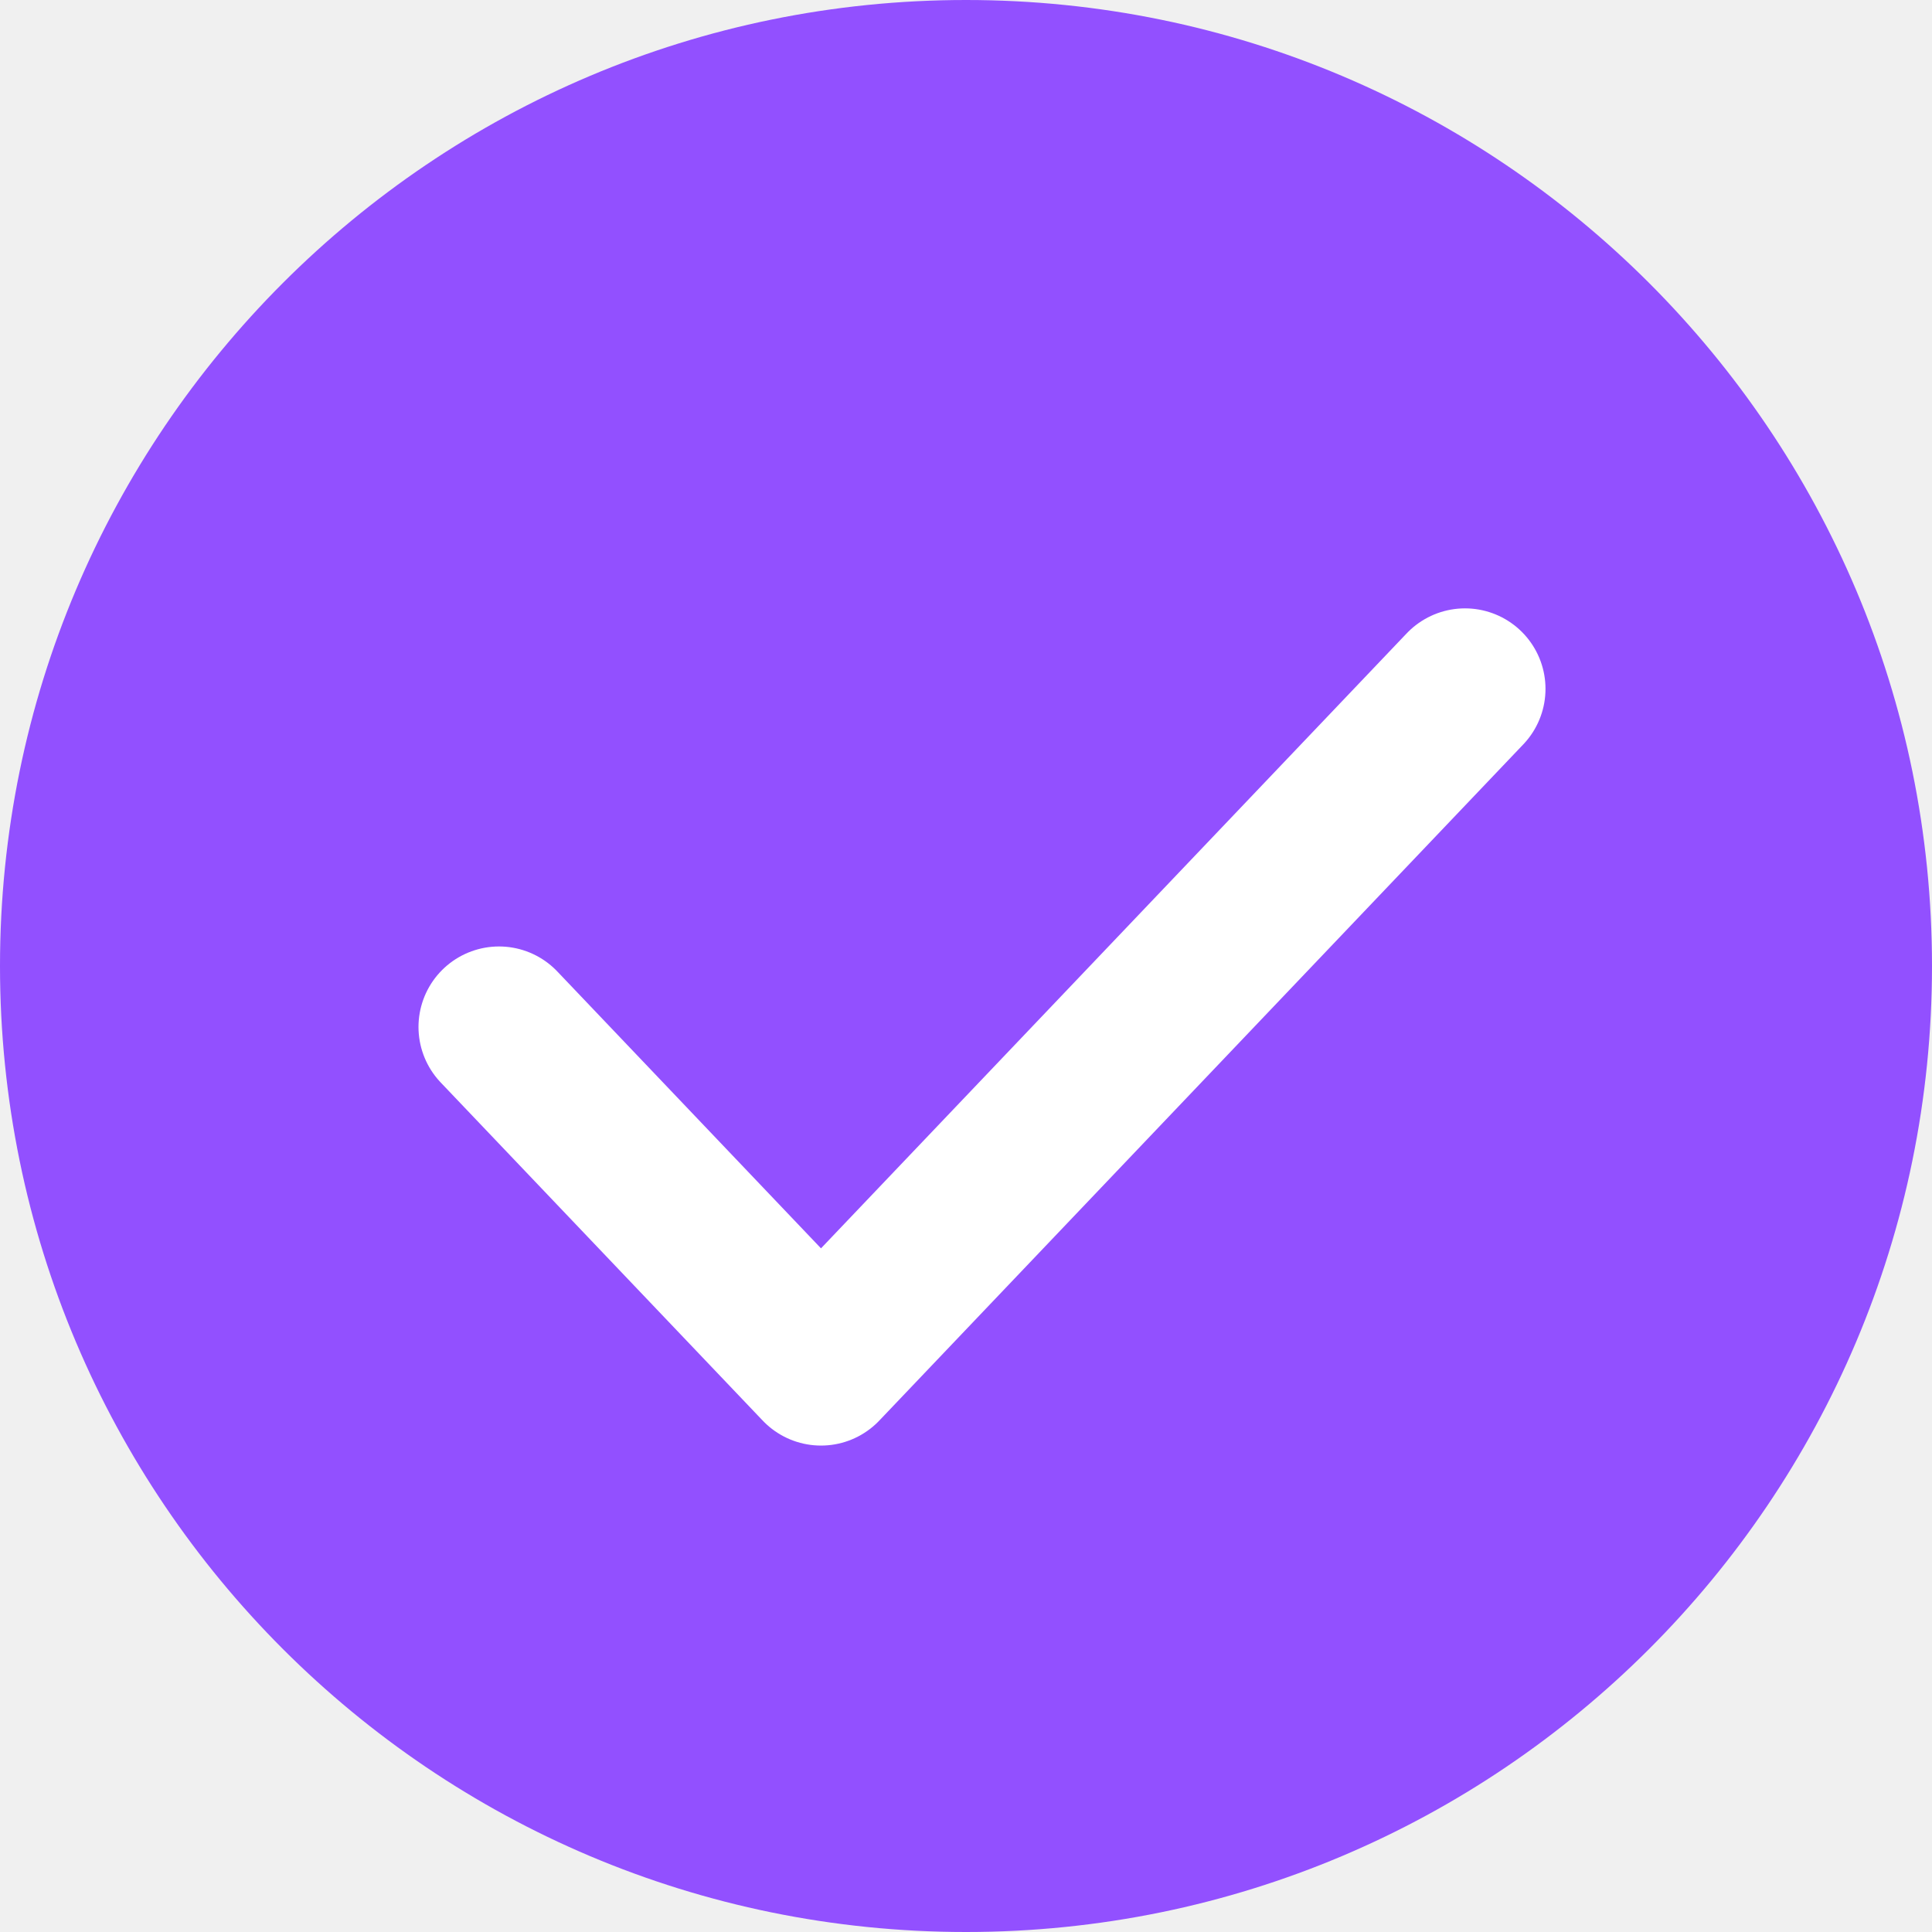
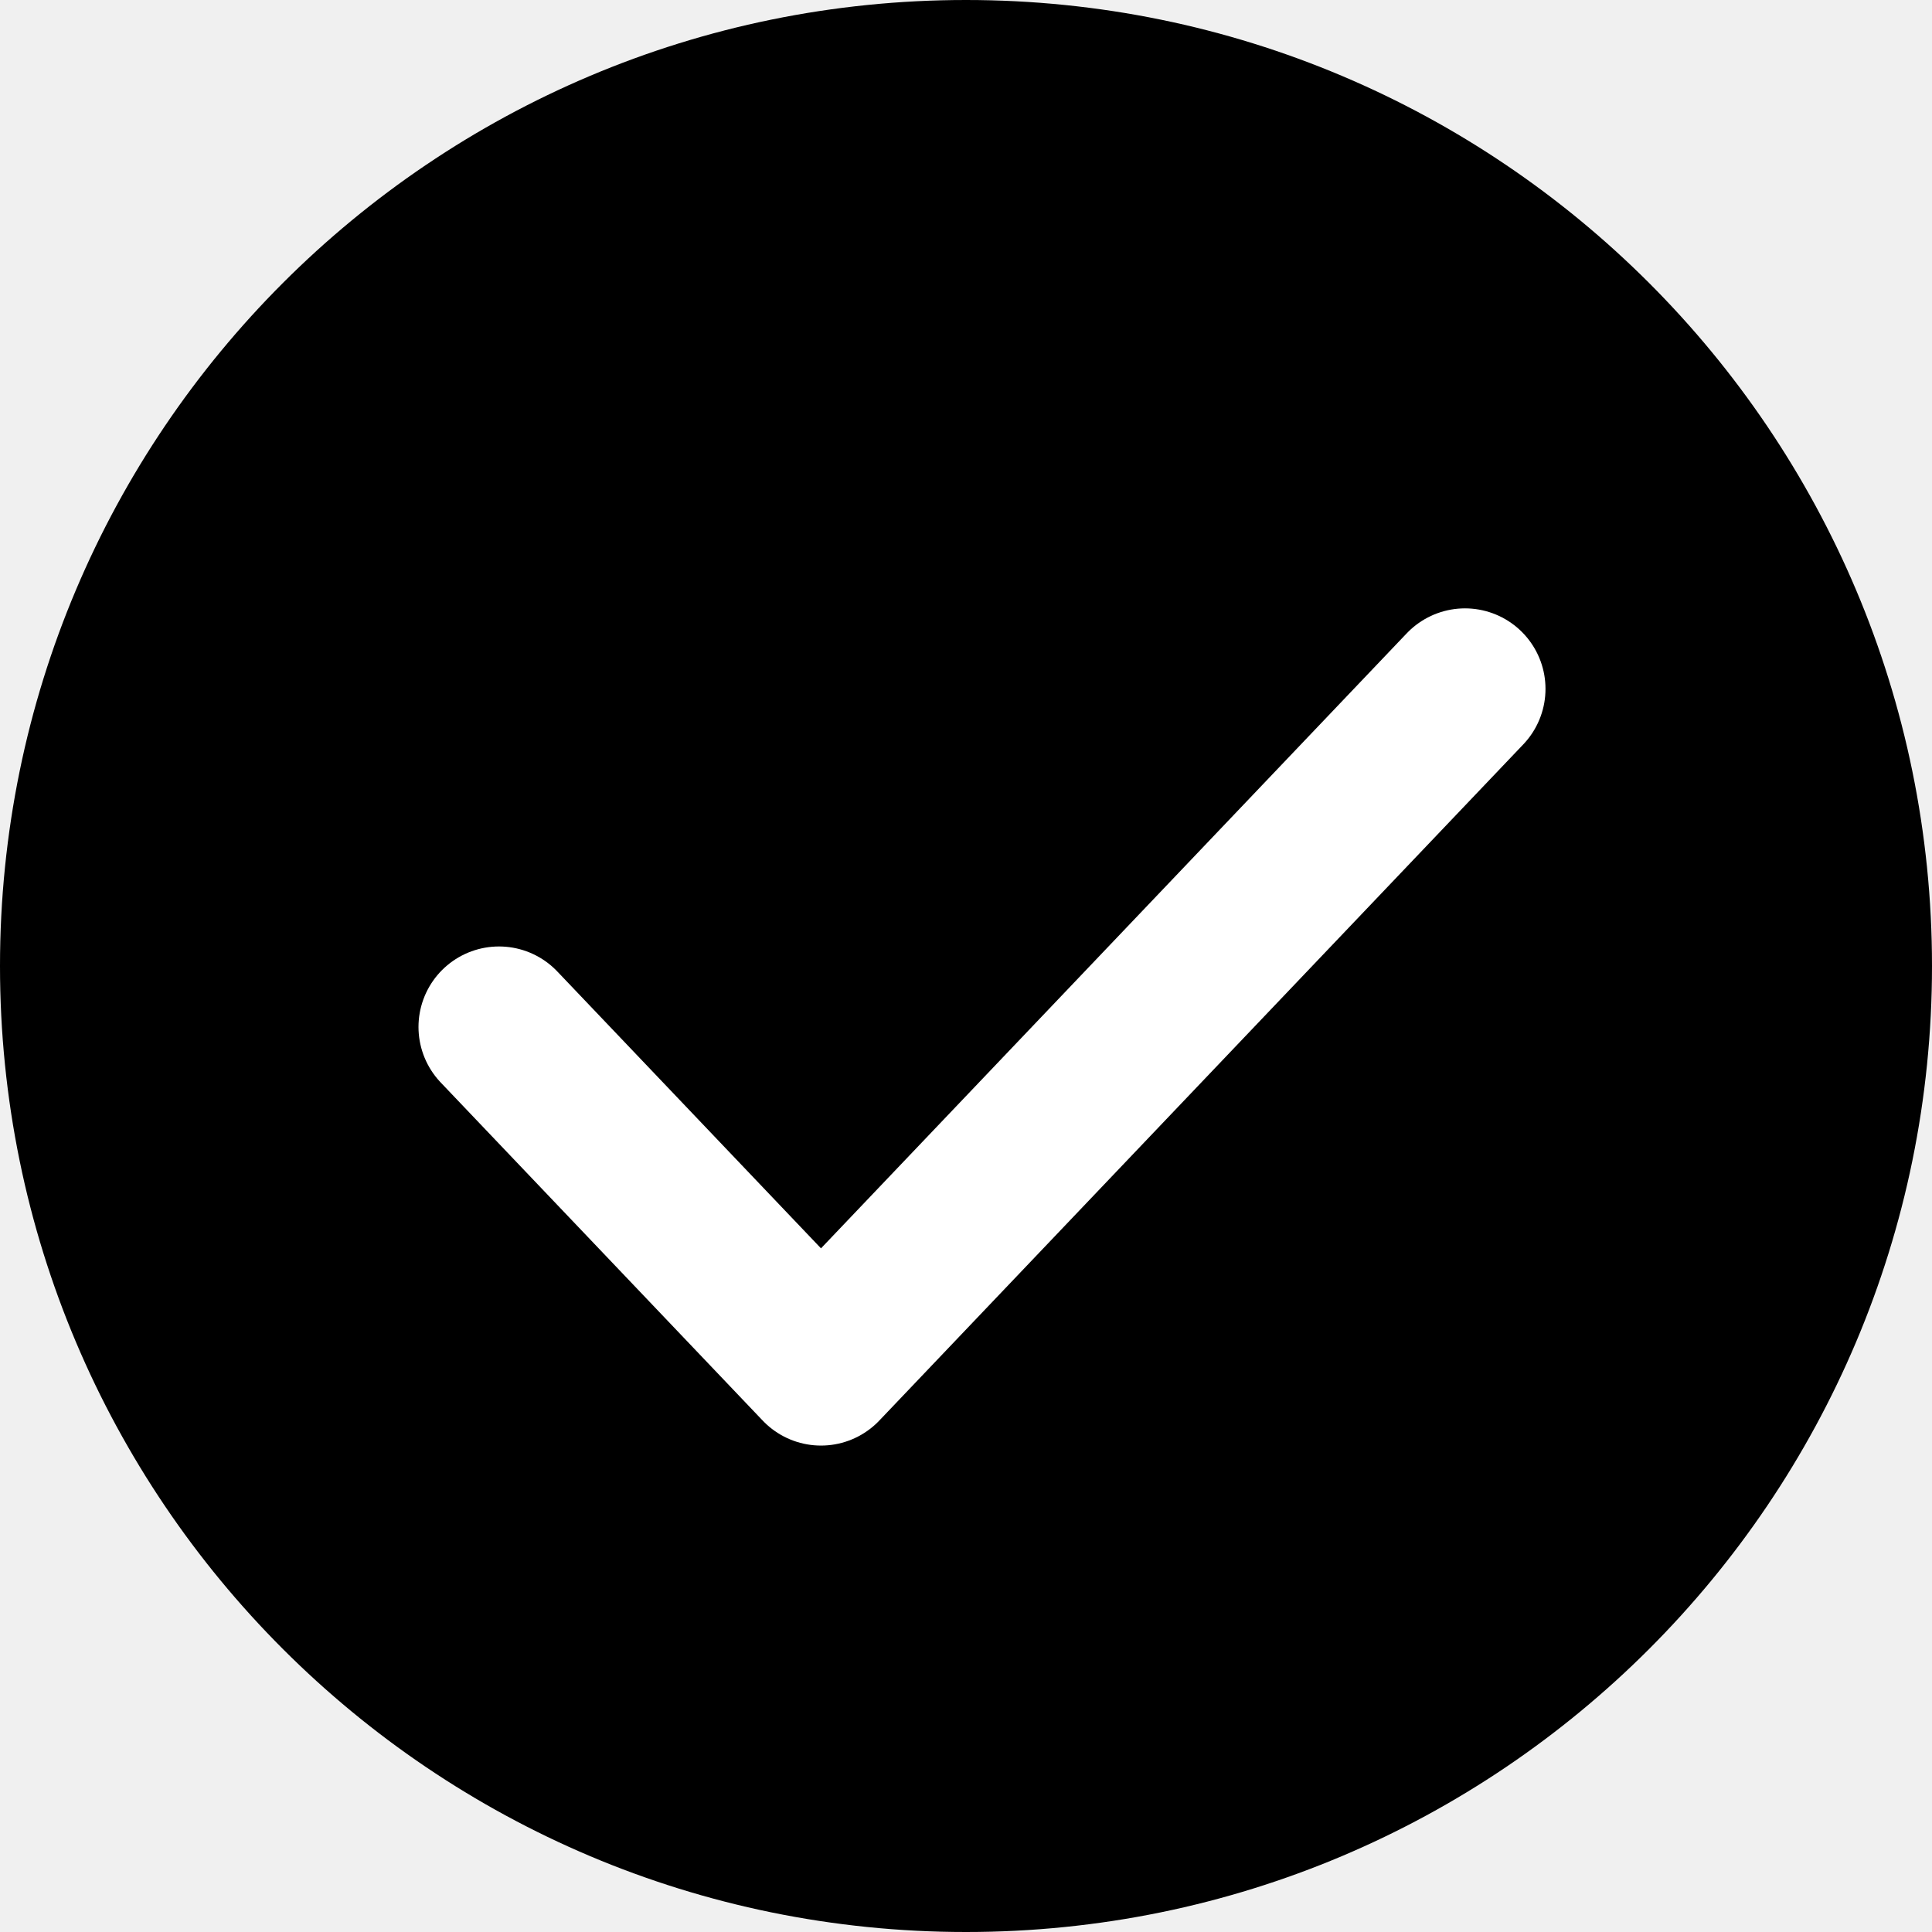
<svg xmlns="http://www.w3.org/2000/svg" fill="none" viewBox="0 0 18 18">
-   <circle cx="9" cy="9" fill="#9250ff" r="9" />
+   <circle cx="9" cy="9" fill="currentColor" r="9" />
  <path d="m4.649 9.568 3 3.15 6-6.3" stroke="#fff" stroke-linecap="round" stroke-linejoin="round" stroke-width="1.5" />
</svg>
